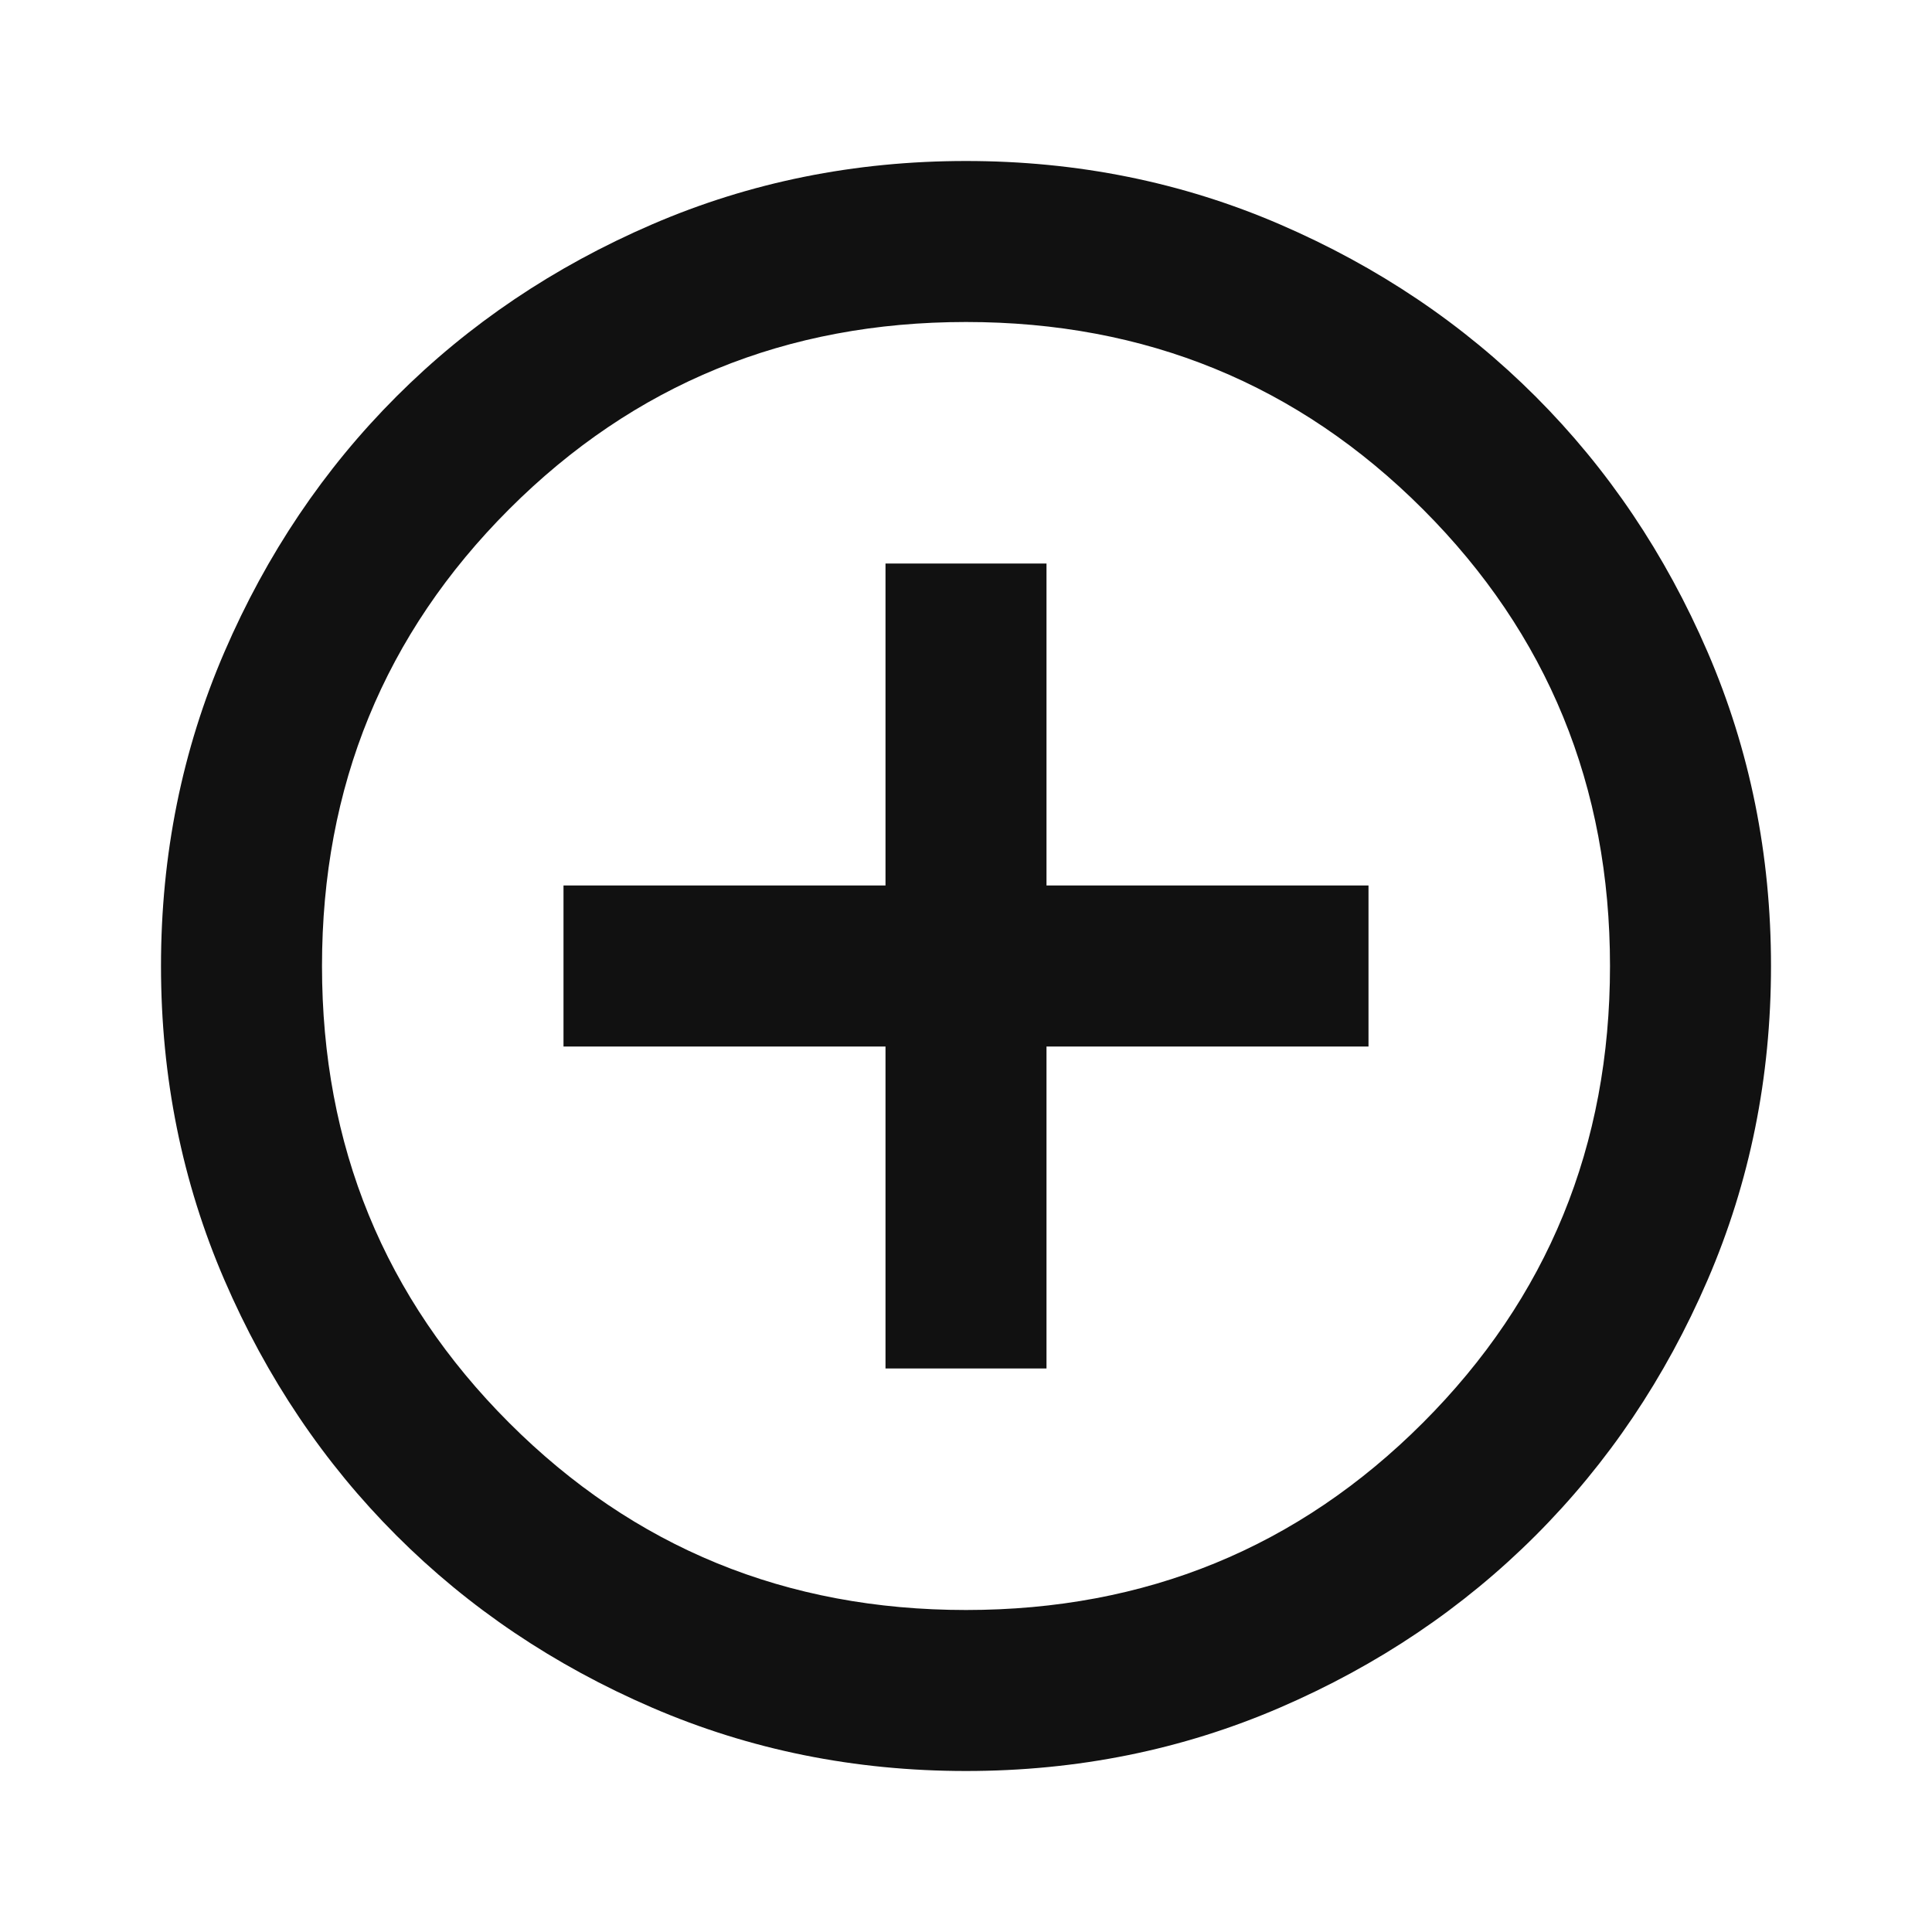
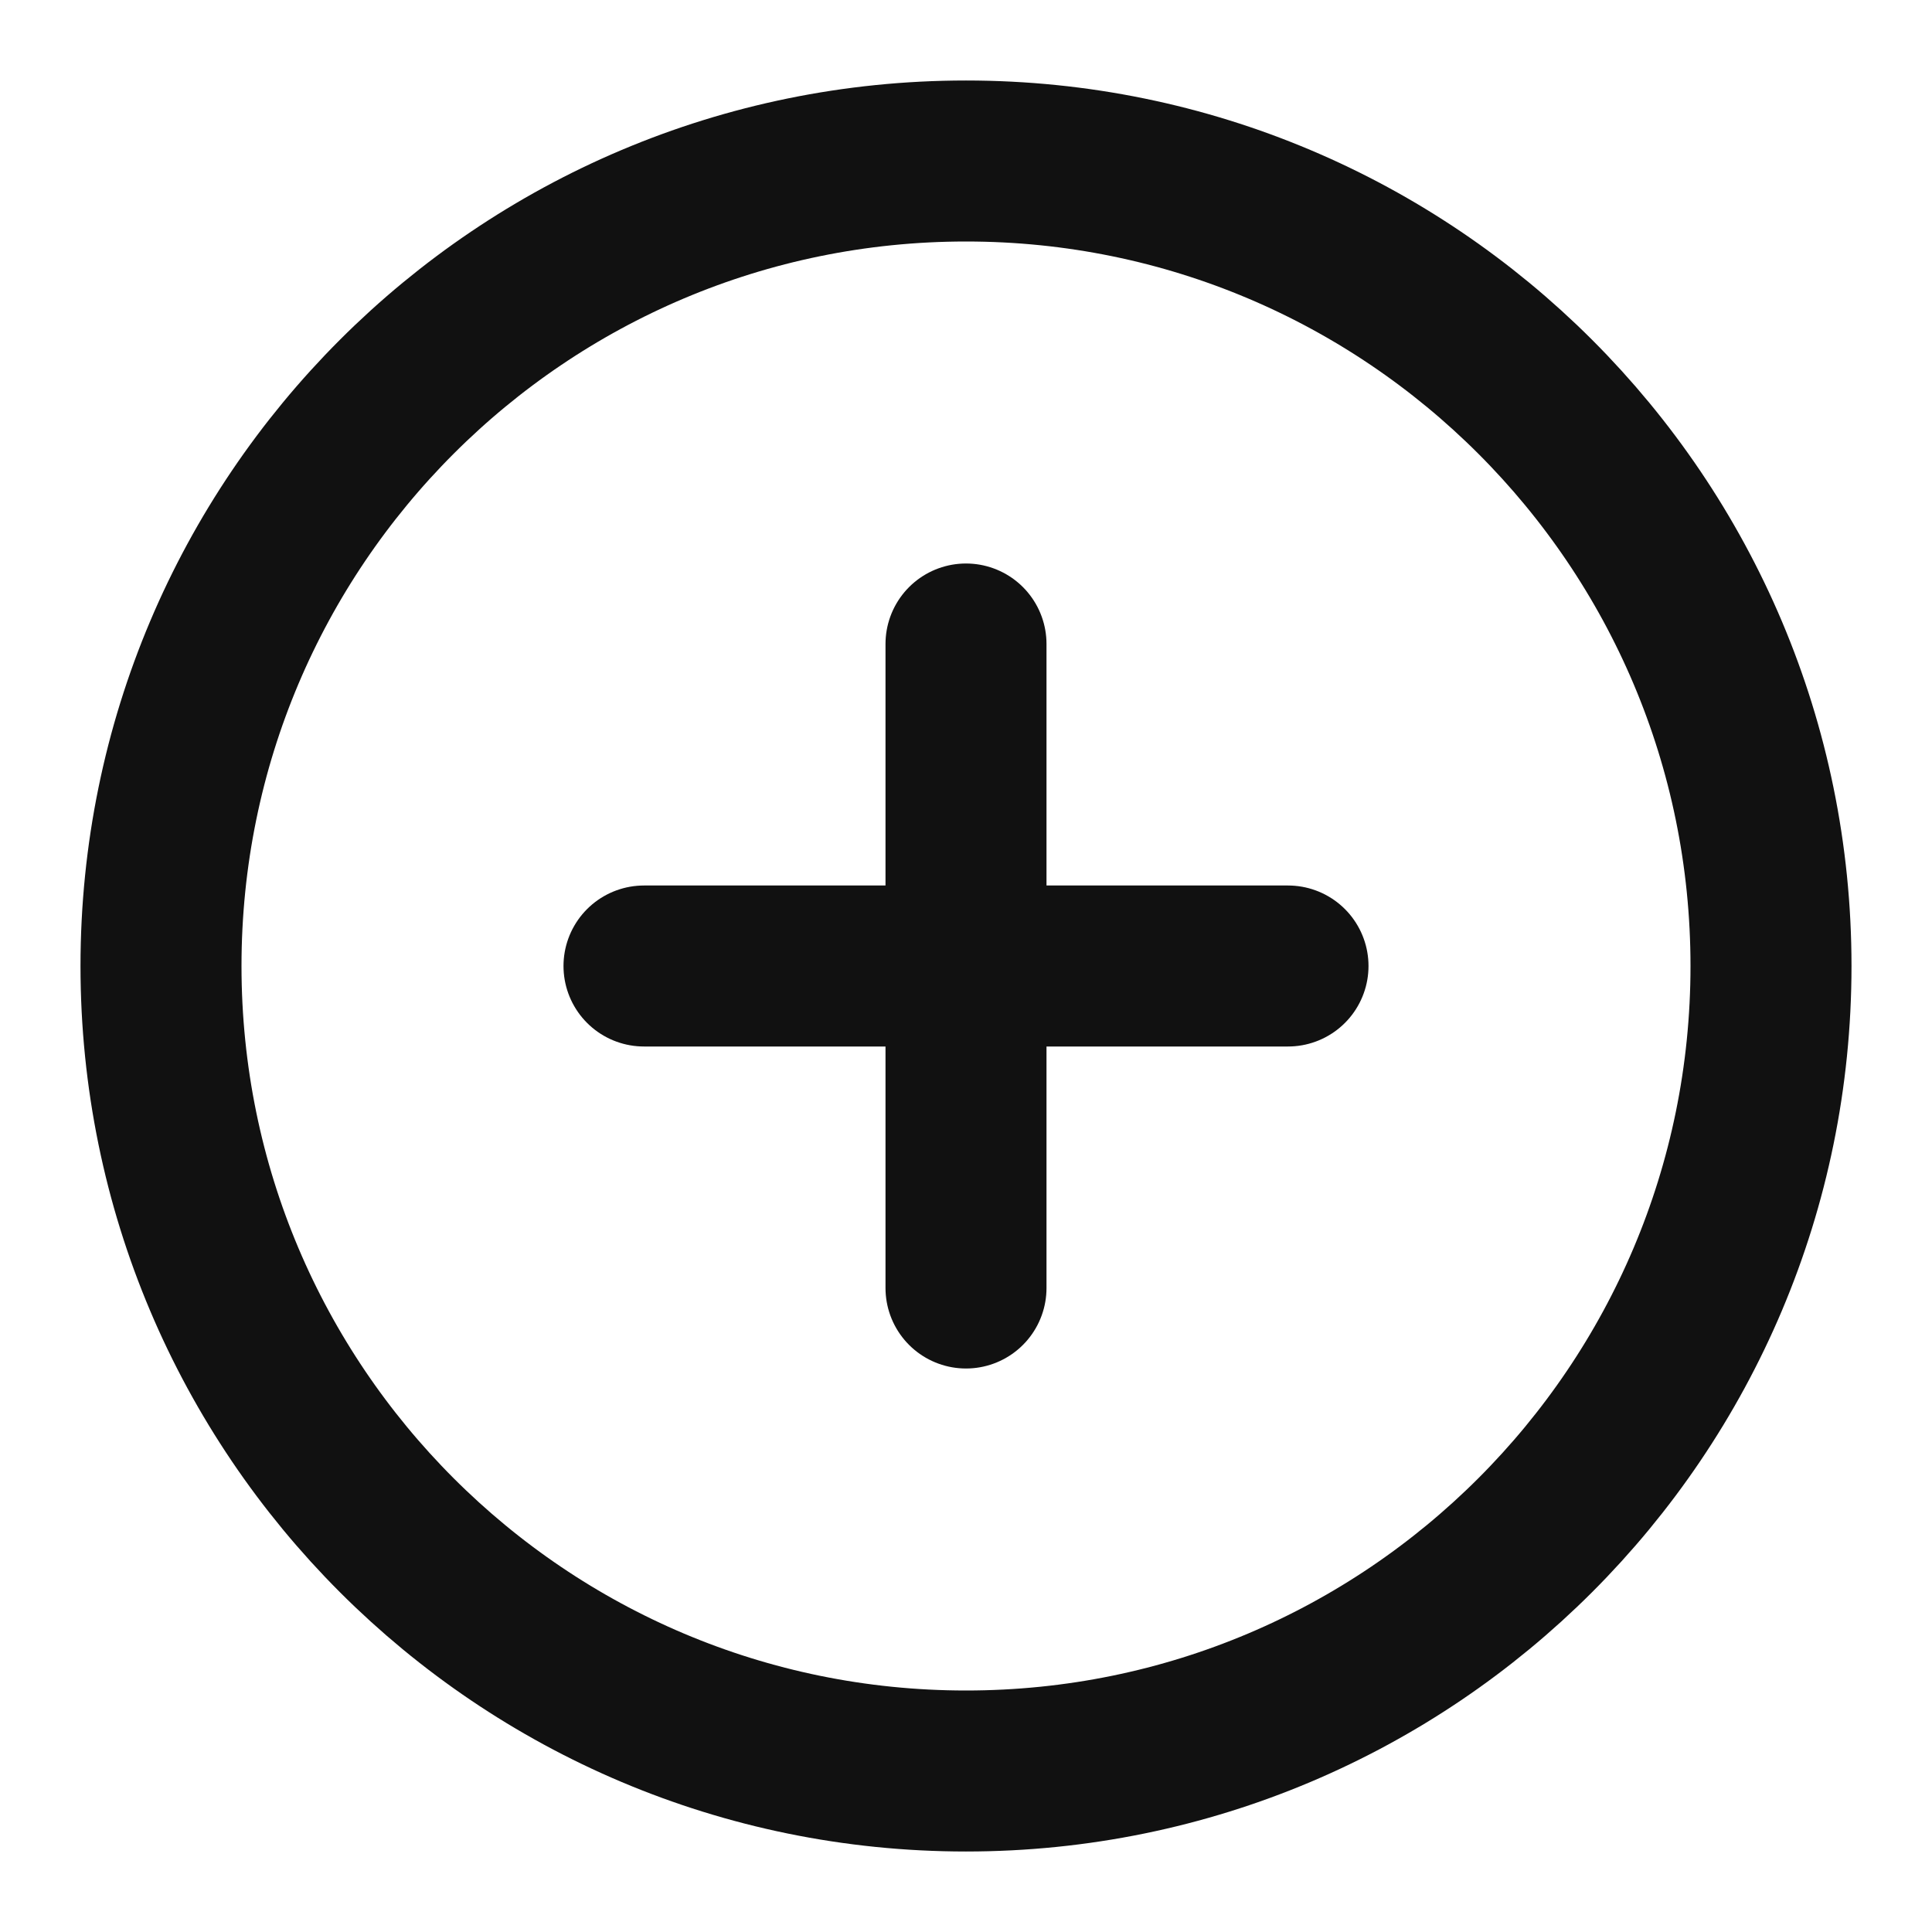
- <svg xmlns="http://www.w3.org/2000/svg" height="24px" viewBox="0 -960 960 960" width="24px" fill="#111111">
-   <path d="M440-280h80v-160h160v-80H520v-160h-80v160H280v80h160v160Zm40 200q-83 0-156-31.5T197-197q-54-54-85.5-127T80-480q0-83 31.5-156T197-763q54-54 127-85.5T480-880q83 0 156 31.5T763-763q54 54 85.5 127T880-480q0 83-31.5 156T763-197q-54 54-127 85.5T480-80Zm0-80q134 0 227-93t93-227q0-134-93-227t-227-93q-134 0-227 93t-93 227q0 134 93 227t227 93Zm0-320Z" />
+ <svg xmlns="http://www.w3.org/2000/svg" width="24" height="24" viewBox="0 0 24 24">
+   <circle cx="12" cy="12" r="10" fill="none" stroke="#111111" stroke-width="2" stroke-linecap="round" stroke-linejoin="round" />
+   <line x1="12" y1="8" x2="12" y2="16" fill="none" stroke="#111111" stroke-width="2" stroke-linecap="round" stroke-linejoin="round" />
+   <line x1="8" y1="12" x2="16" y2="12" fill="none" stroke="#111111" stroke-width="2" stroke-linecap="round" stroke-linejoin="round" />
</svg>
